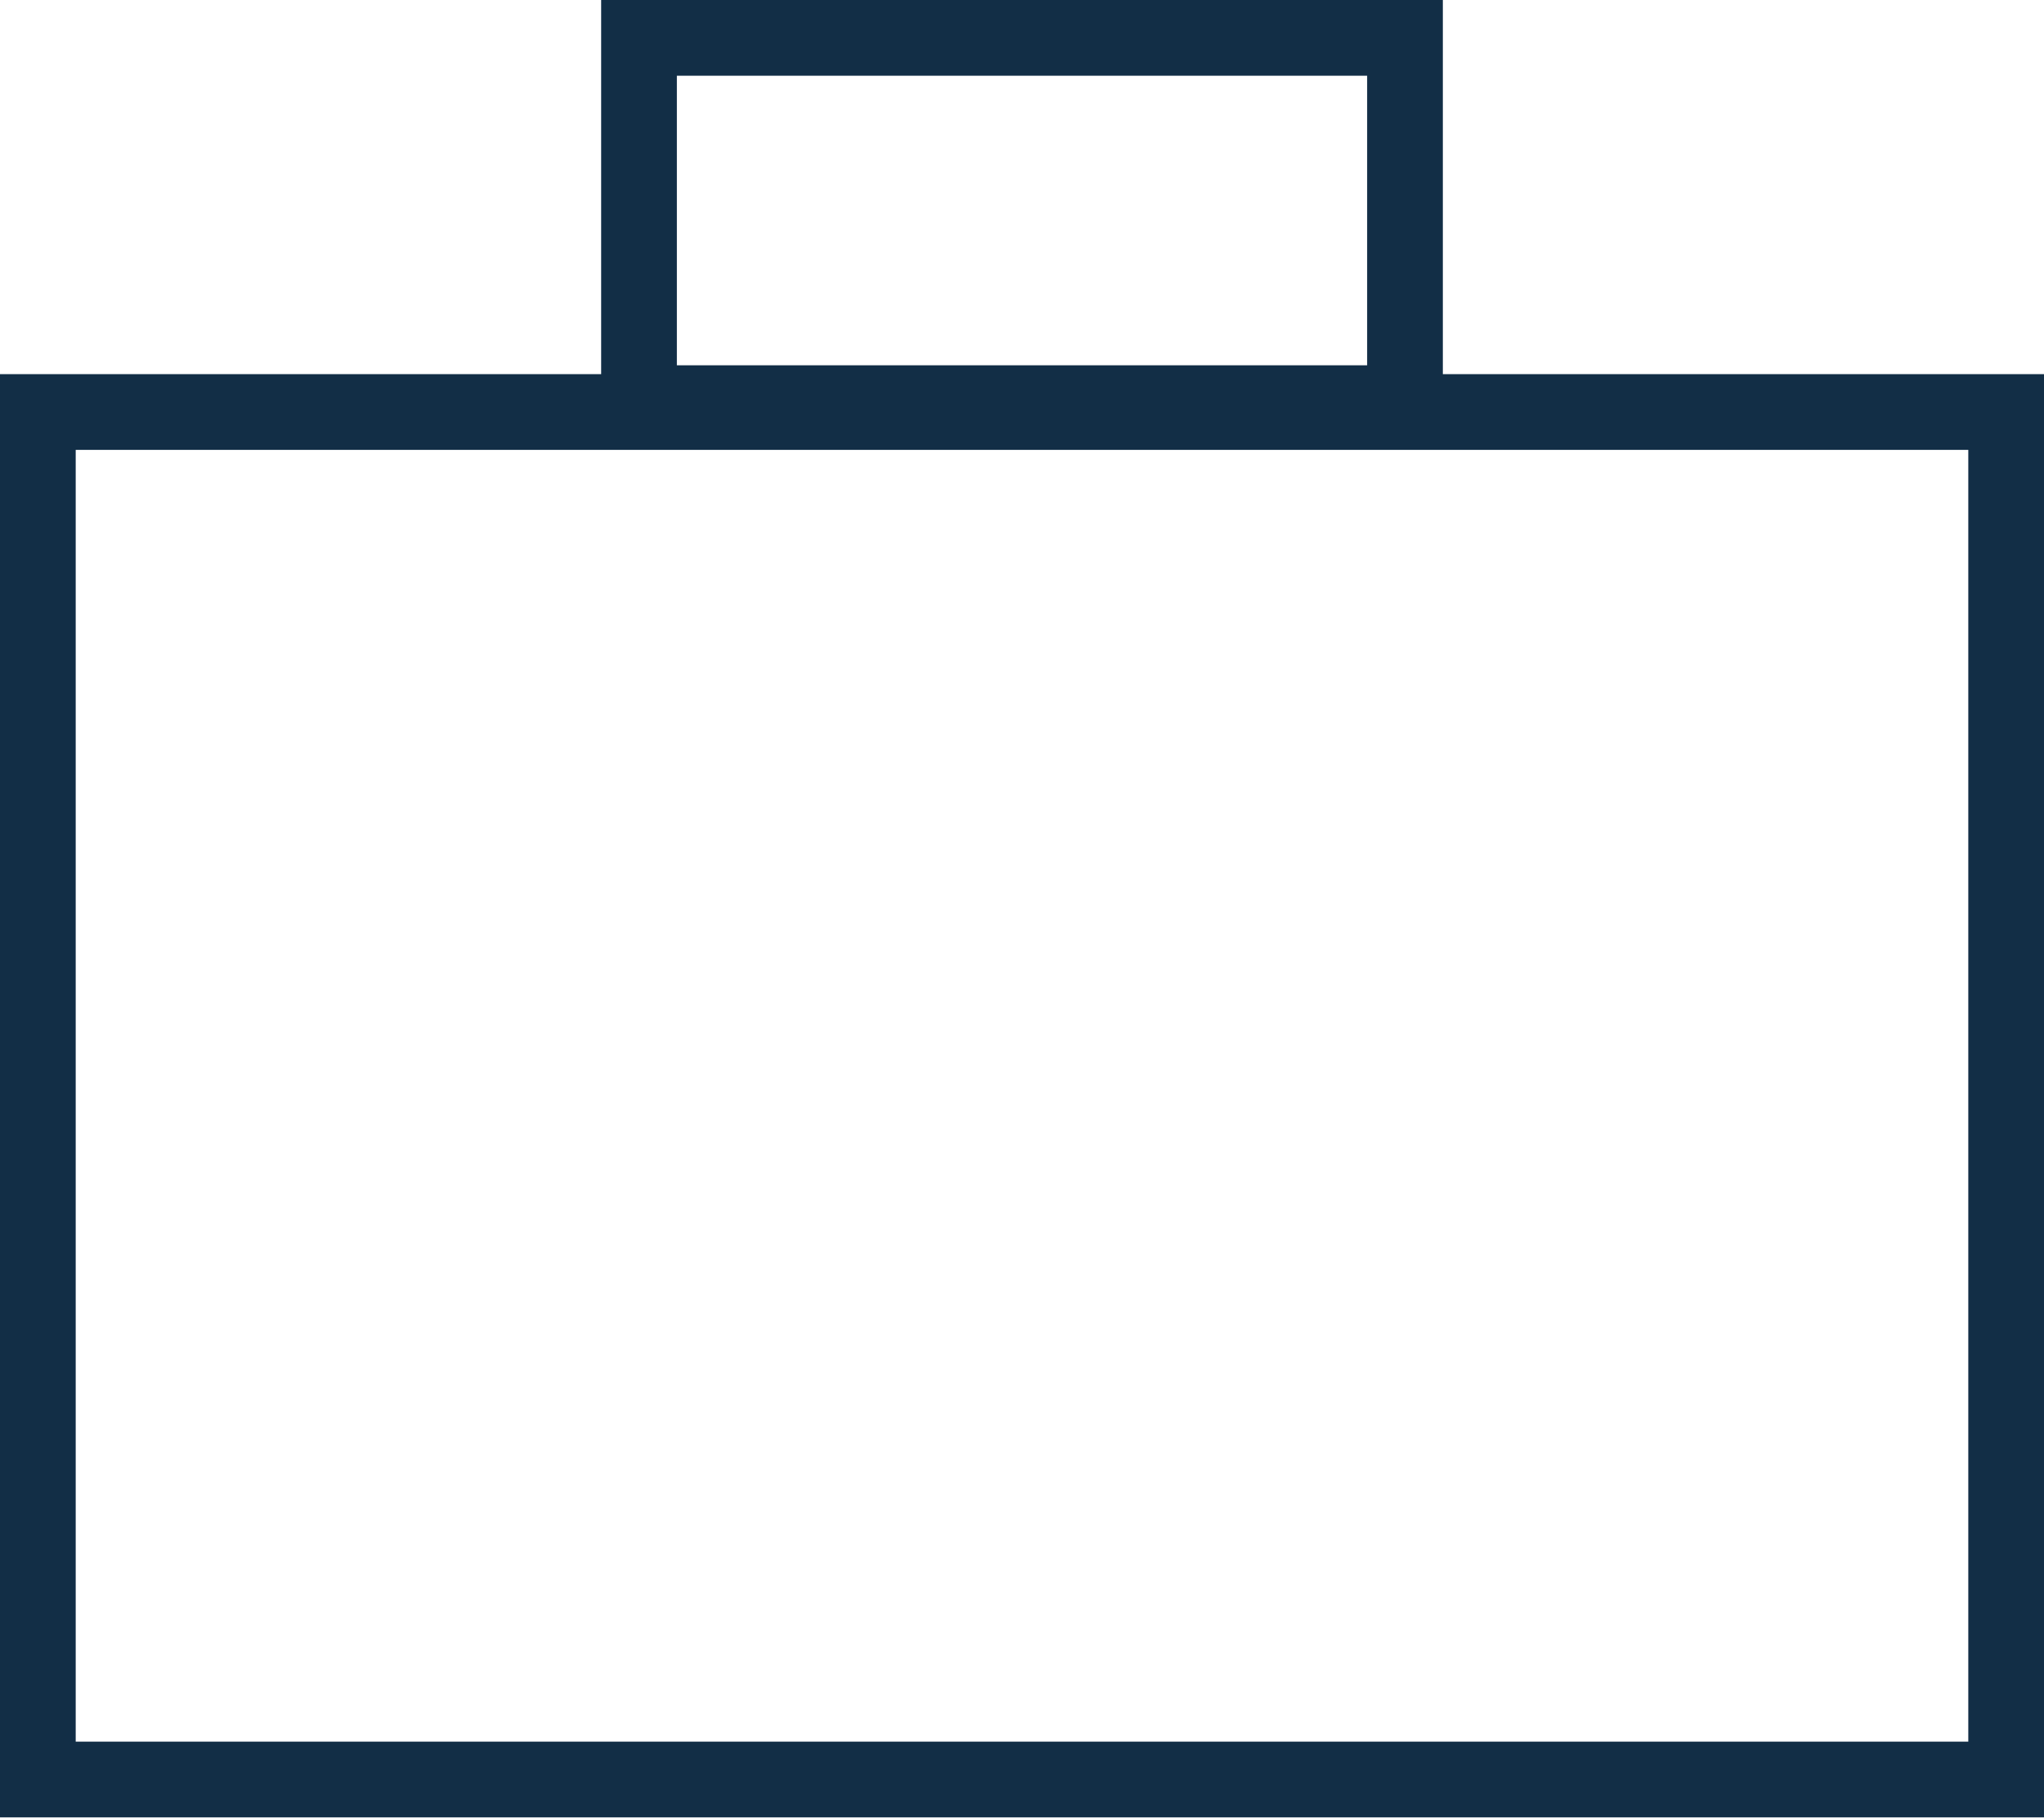
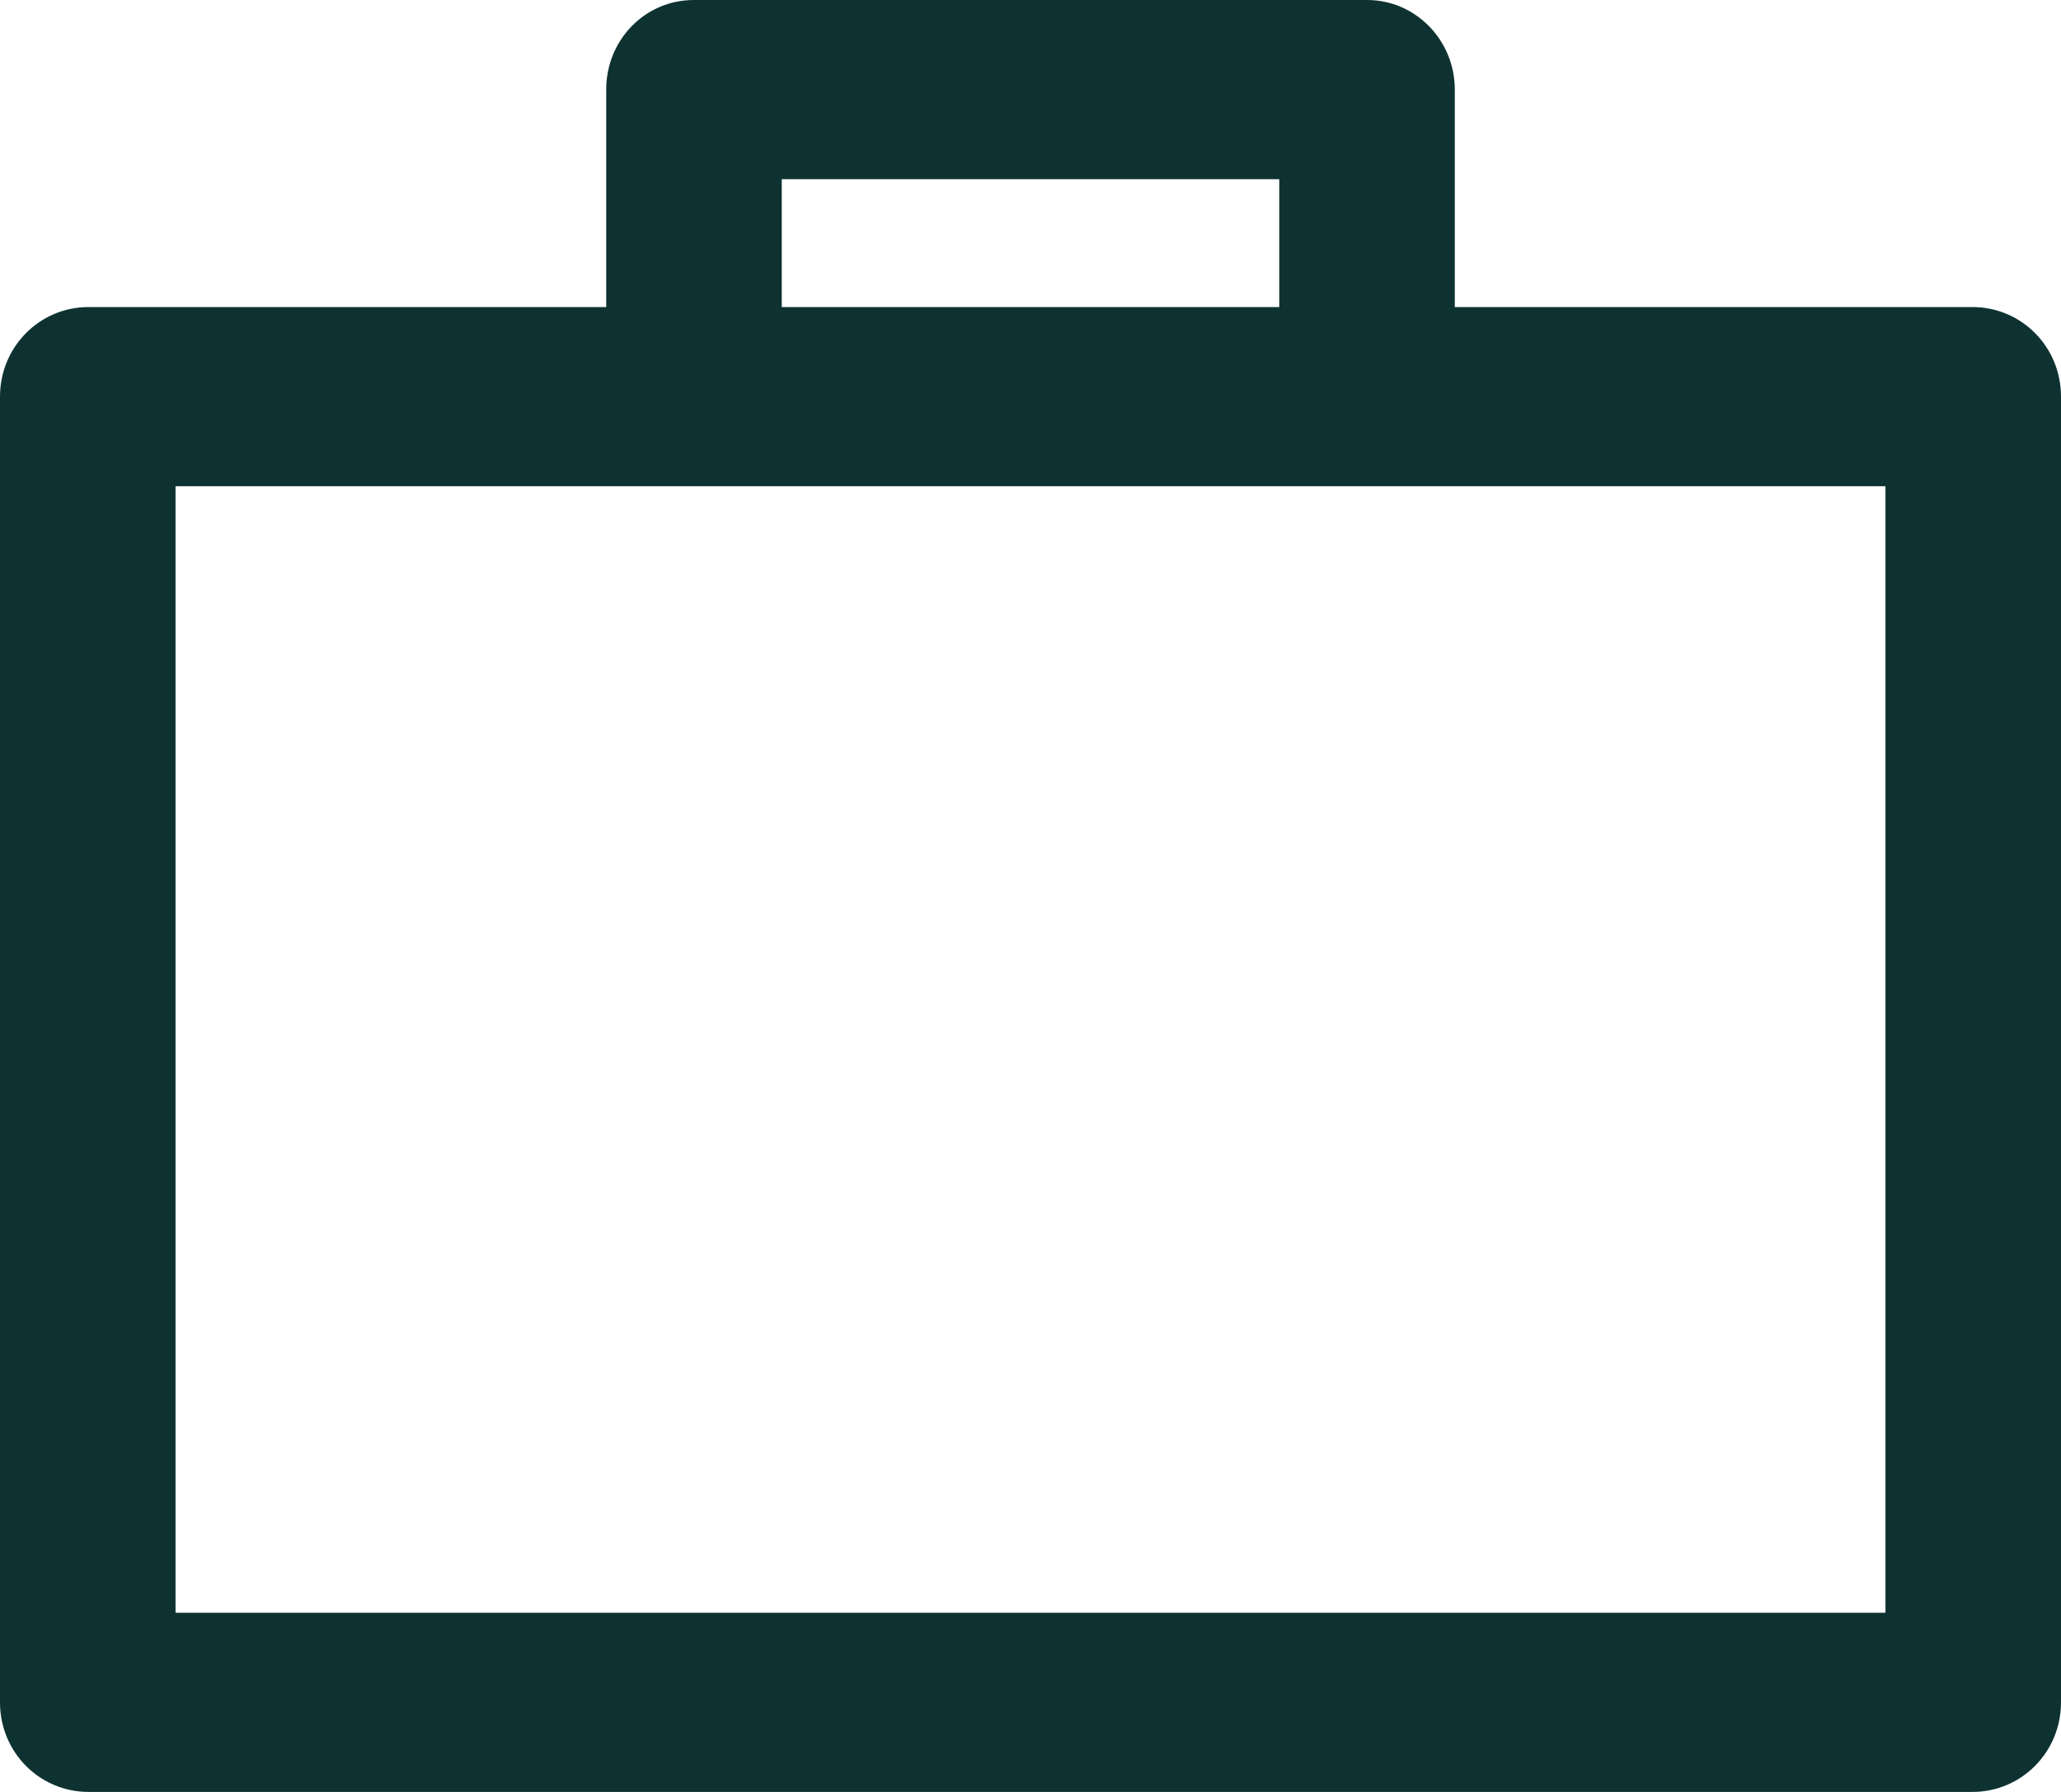
- <svg xmlns="http://www.w3.org/2000/svg" width="27px" height="24px" viewBox="0 0 27 24" version="1.1">
-   <defs />
-   <g id="Stories" stroke="none" stroke-width="1" fill="none" fill-rule="evenodd" opacity="1">
-     <g id="Single-Story" transform="translate(-539, -3010)" stroke="#122E46">
-       <g id="Projects" transform="translate(539, 3010)">
-         <rect id="Rectangle-6" x="0.5" y="5.441" width="26" height="18.059" />
-         <rect id="Rectangle-6-Copy" x="8.441" y="0.5" width="10.118" height="4.824" />
+ <svg xmlns="http://www.w3.org/2000/svg" width="23px" height="20px" viewBox="0 0 23 20" version="1.1">
+   <g id="Main" stroke="none" stroke-width="1" fill="none" fill-rule="evenodd">
+     <g id="Home" transform="translate(-563, -889)" fill="#0E3232" fill-rule="nonzero">
+       <g id="Explore" transform="translate(0, 622)">
+         <g id="Explore-Buttons" transform="translate(537, 50)">
+           <g id="Projects" transform="translate(26, 217)">
+             <g id="Combined-Shape">
+               <path d="M6.765,3.427 L6.765,1 C6.765,0.448 7.196,0 7.743,0 L15.257,0 C15.797,0 16.235,0.449 16.235,1 L16.235,3.427 L22.012,3.427 C22.558,3.427 23,3.87 23,4.426 L23,19.001 C23,19.553 22.561,20 22.012,20 L0.988,20 C0.442,20 0,19.557 0,19.001 L0,4.426 C0,3.875 0.439,3.427 0.988,3.427 L6.765,3.427 Z M8.724,3.427 L14.276,3.427 L14.276,2 L8.724,2 L8.724,3.427 Z M1.959,5.427 L1.959,18 L21.041,18 L21.041,5.427 L1.959,5.427 Z" />
+             </g>
+           </g>
+         </g>
      </g>
    </g>
  </g>
</svg>
